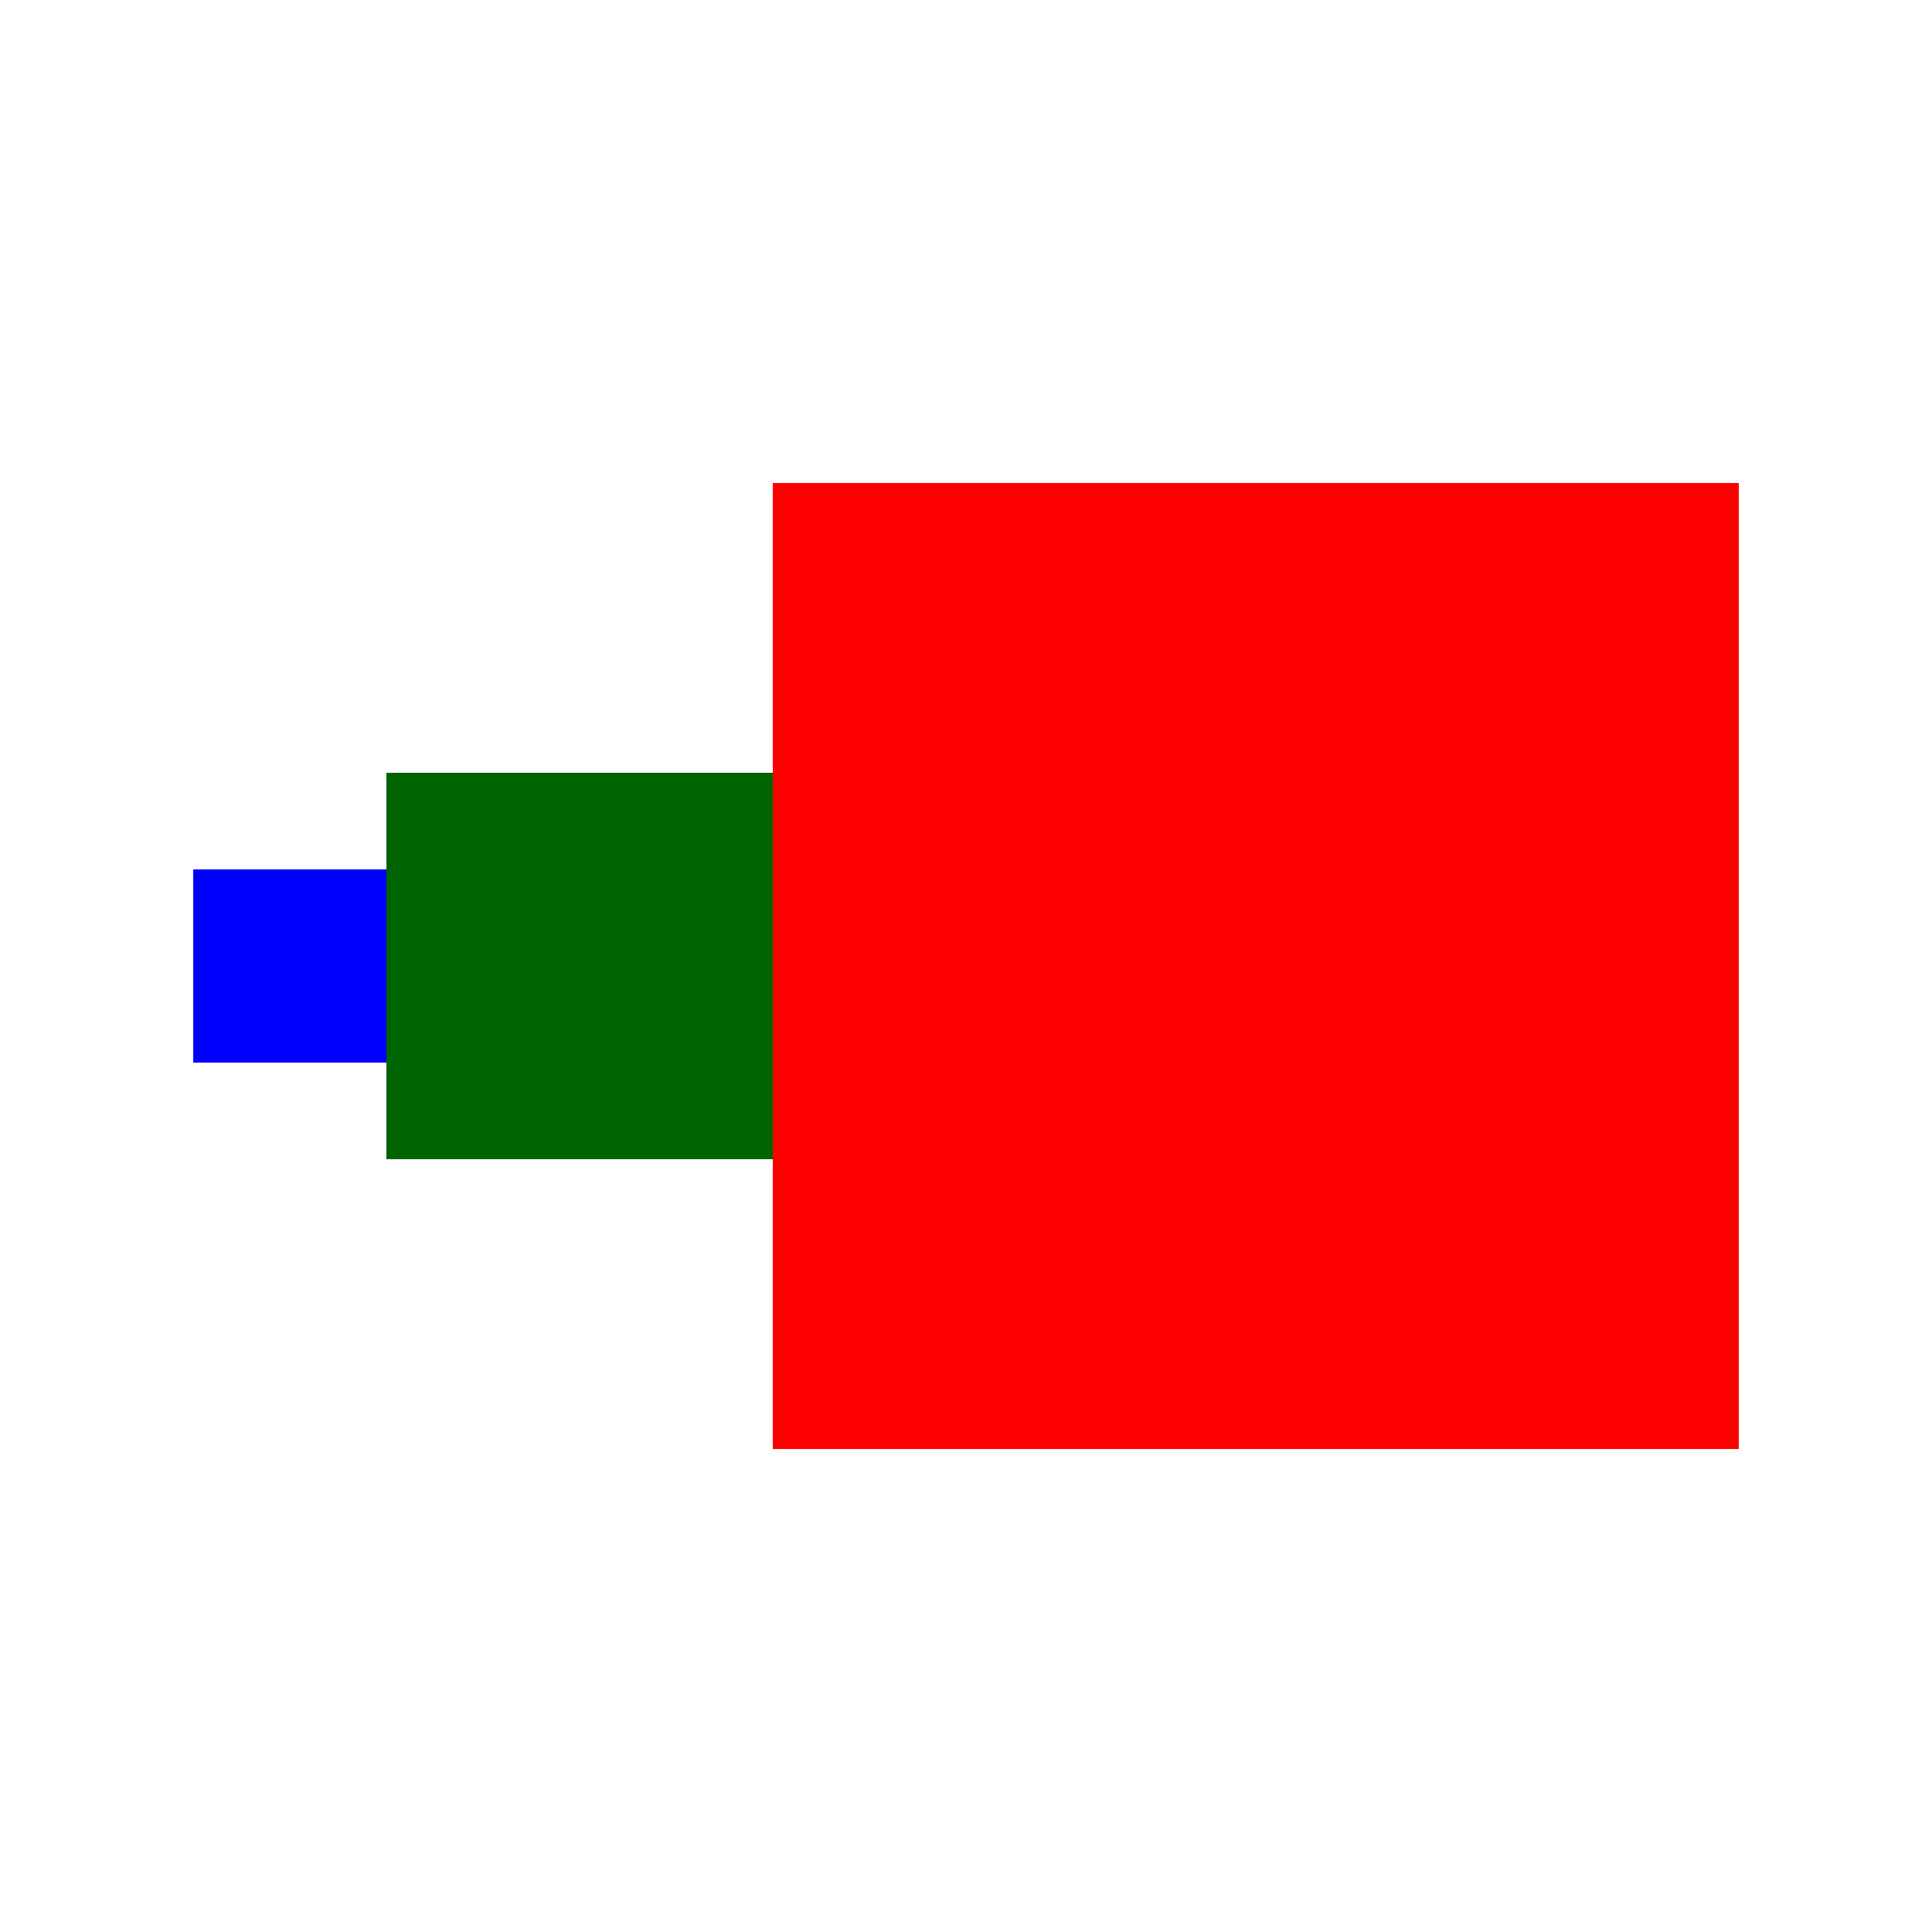
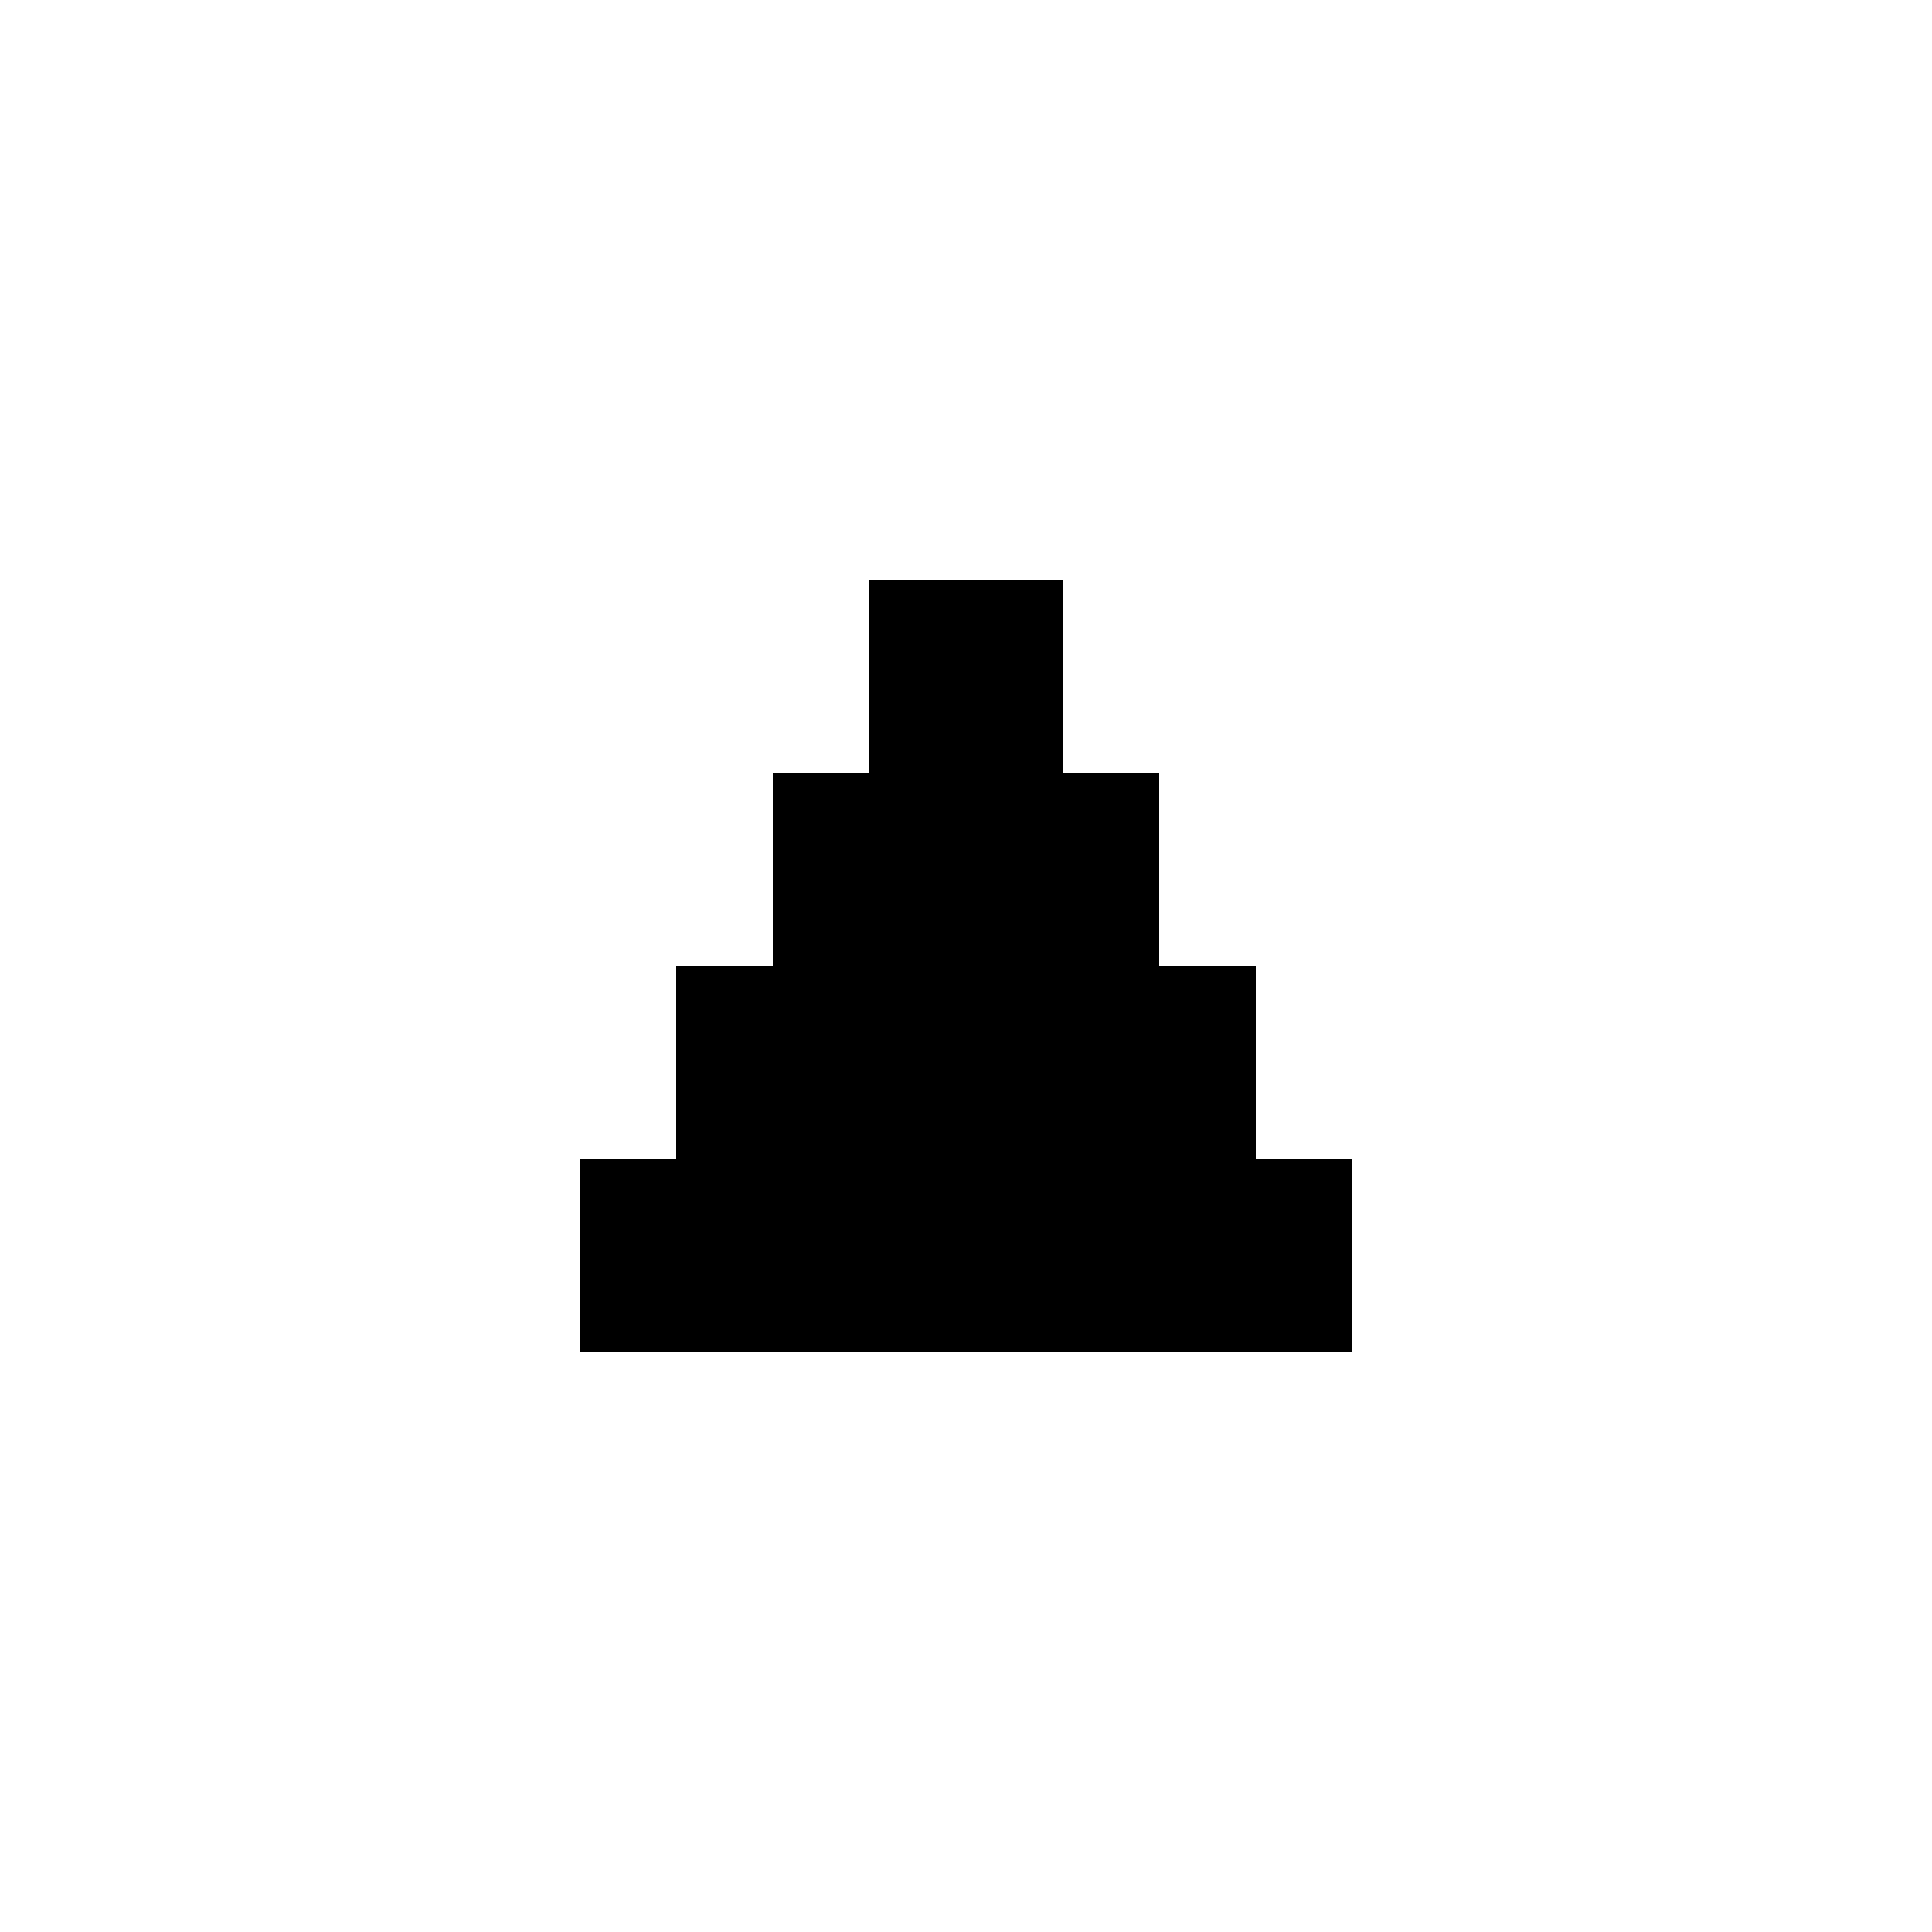
<svg xmlns="http://www.w3.org/2000/svg" baseProfile="full" height="1000" version="1.1" width="1000">
  <defs />
  <svg height="100%" width="100%" x="0%" y="0%">
    <defs />
-     <rect fill="rgb(255, 0, 0)" height="50.0%" width="50.0%" x="40.0%" y="25.0%" />
-     <rect fill="rgb(0, 100, 0)" height="20.0%" width="20.0%" x="20.0%" y="40.0%" />
-     <rect fill="rgb(0, 0, 255)" height="10.0%" width="10.0%" x="10.0%" y="45.0%" />
+     <svg height="100.0%" width="100.0%" x="0.0%" y="0.0%">
+       <defs />
+       <rect fill="rgb(0, 0, 0)" height="10.0%" width="10.0%" x="45.0%" y="30.0%" />
+       <rect fill="rgb(0, 0, 0)" height="10.0%" width="20.0%" x="40.0%" y="40.0%" />
+       <rect fill="rgb(0, 0, 0)" height="10.0%" width="30.0%" x="35.0%" y="50.0%" />
+       <rect fill="rgb(0, 0, 0)" height="10.0%" width="40.0%" x="30.0%" y="60.0%" />
+     </svg>
  </svg>
</svg>
